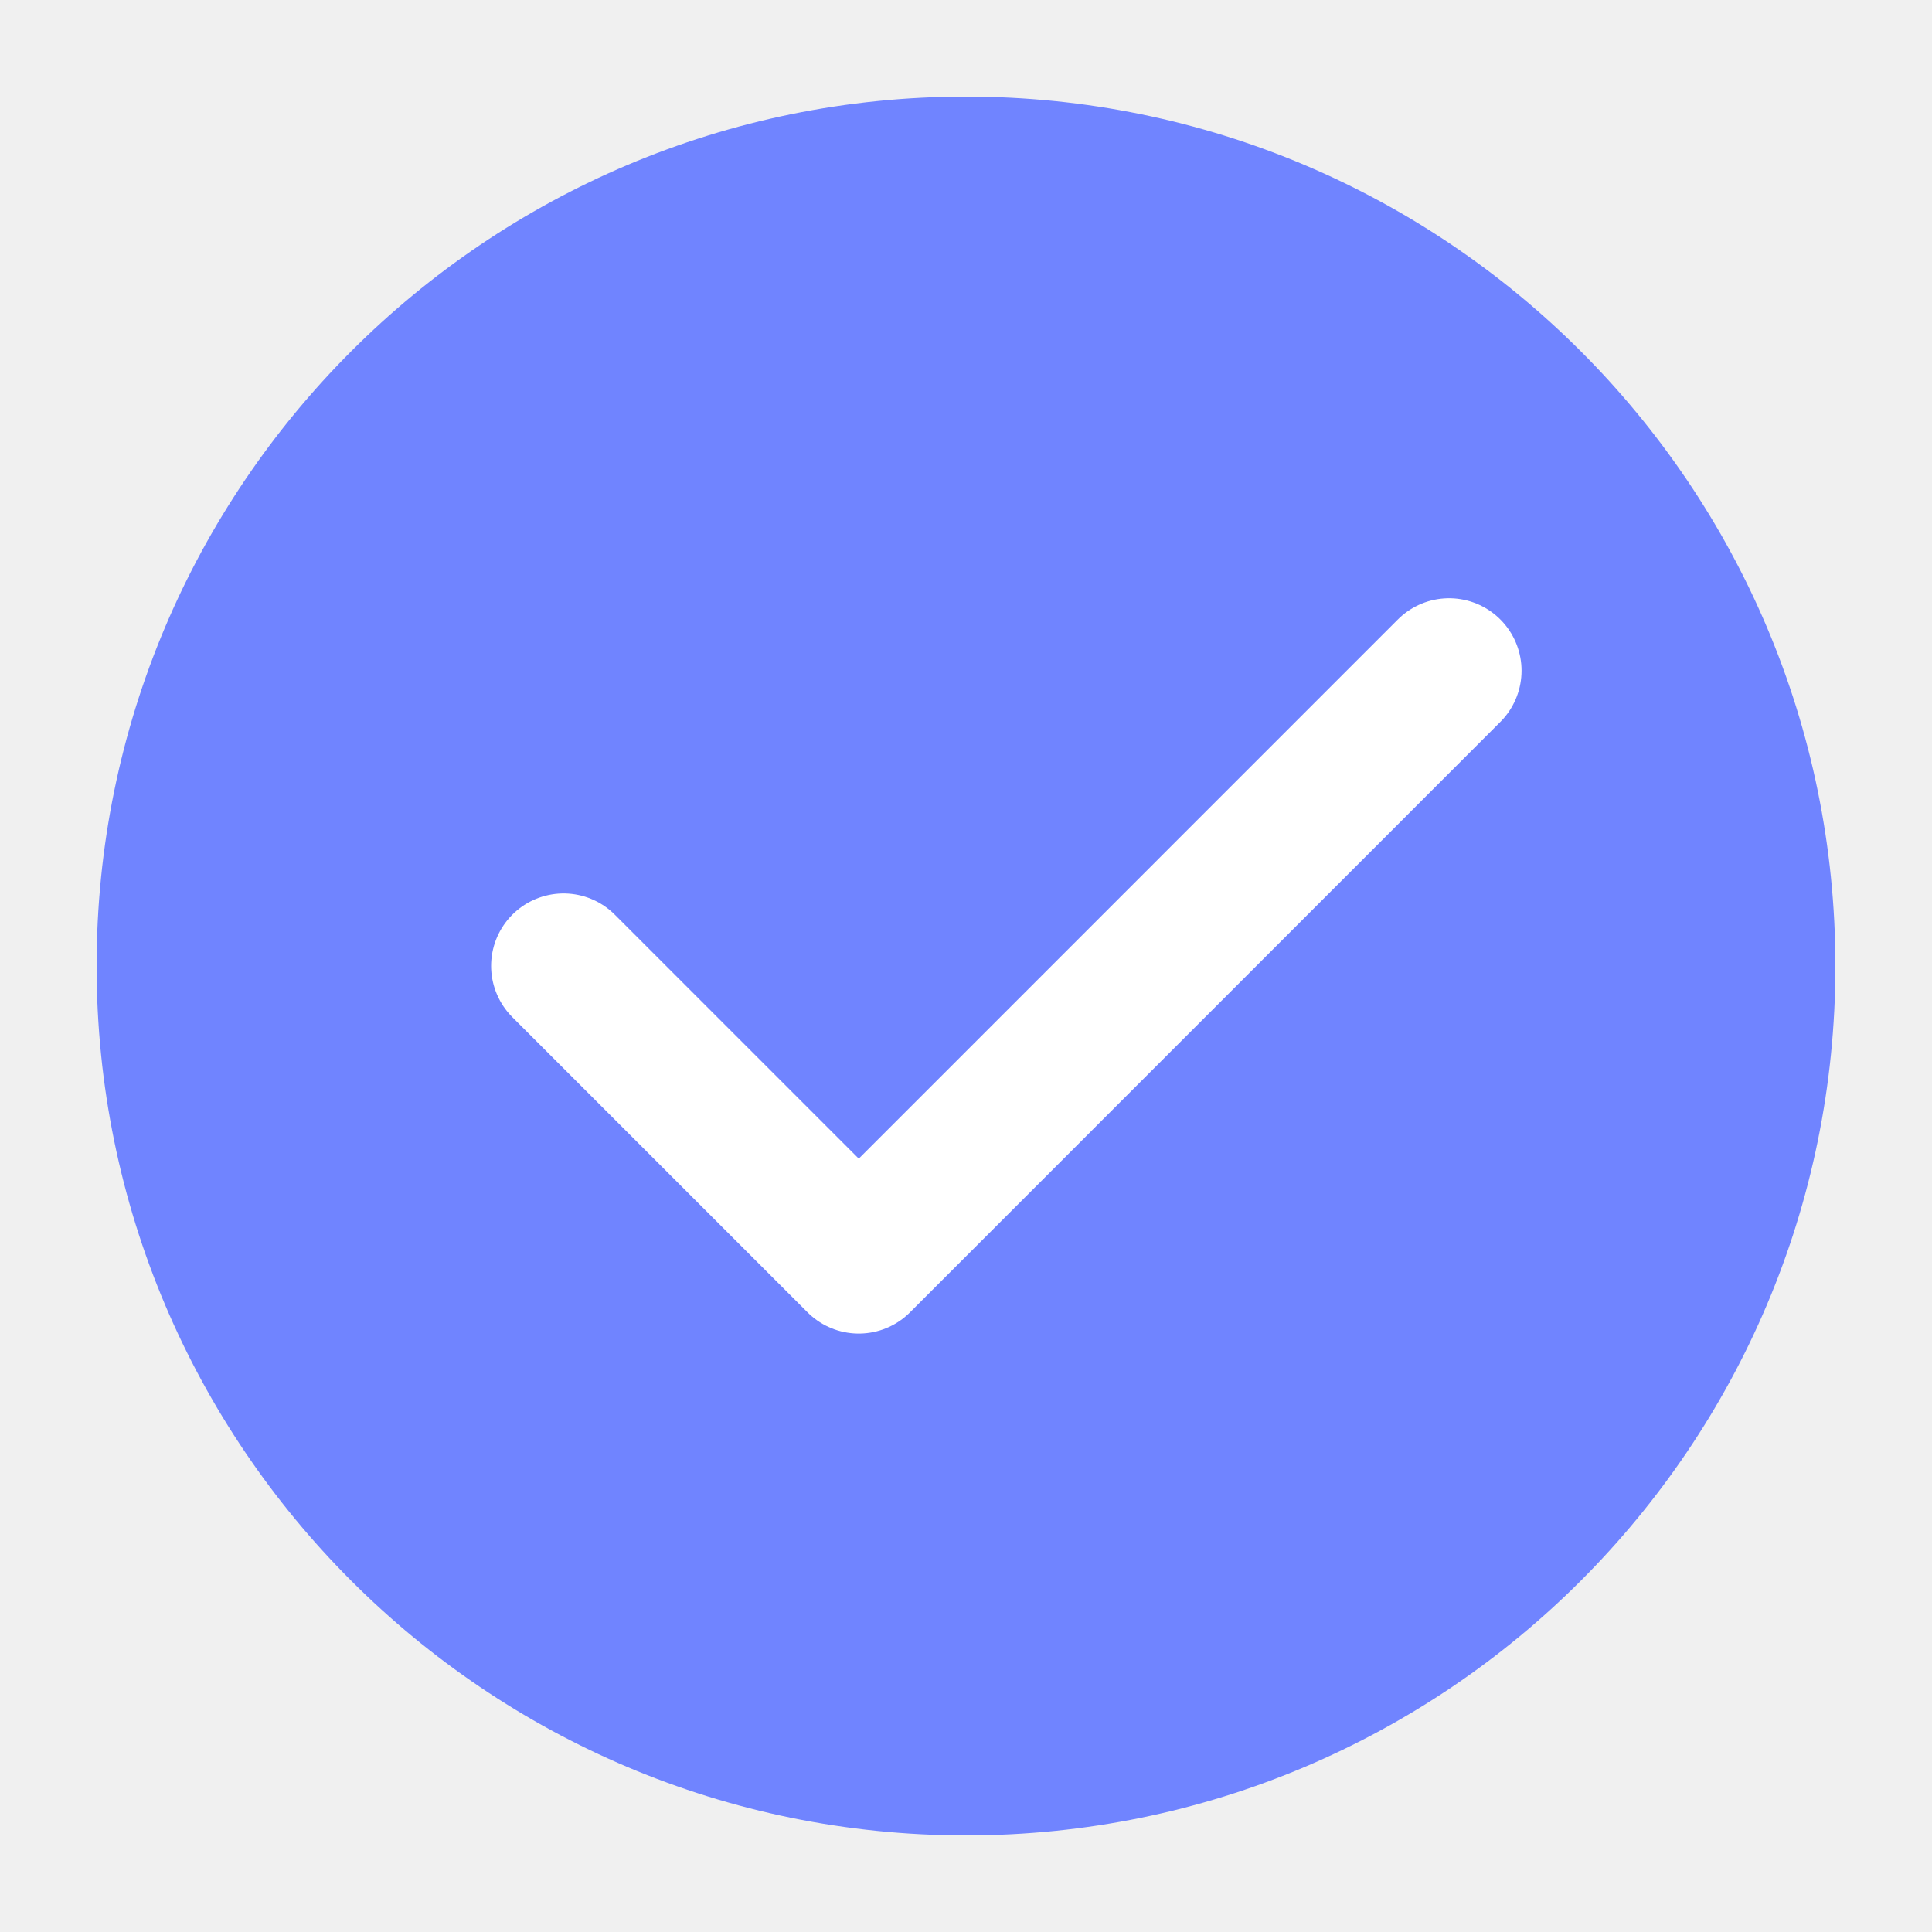
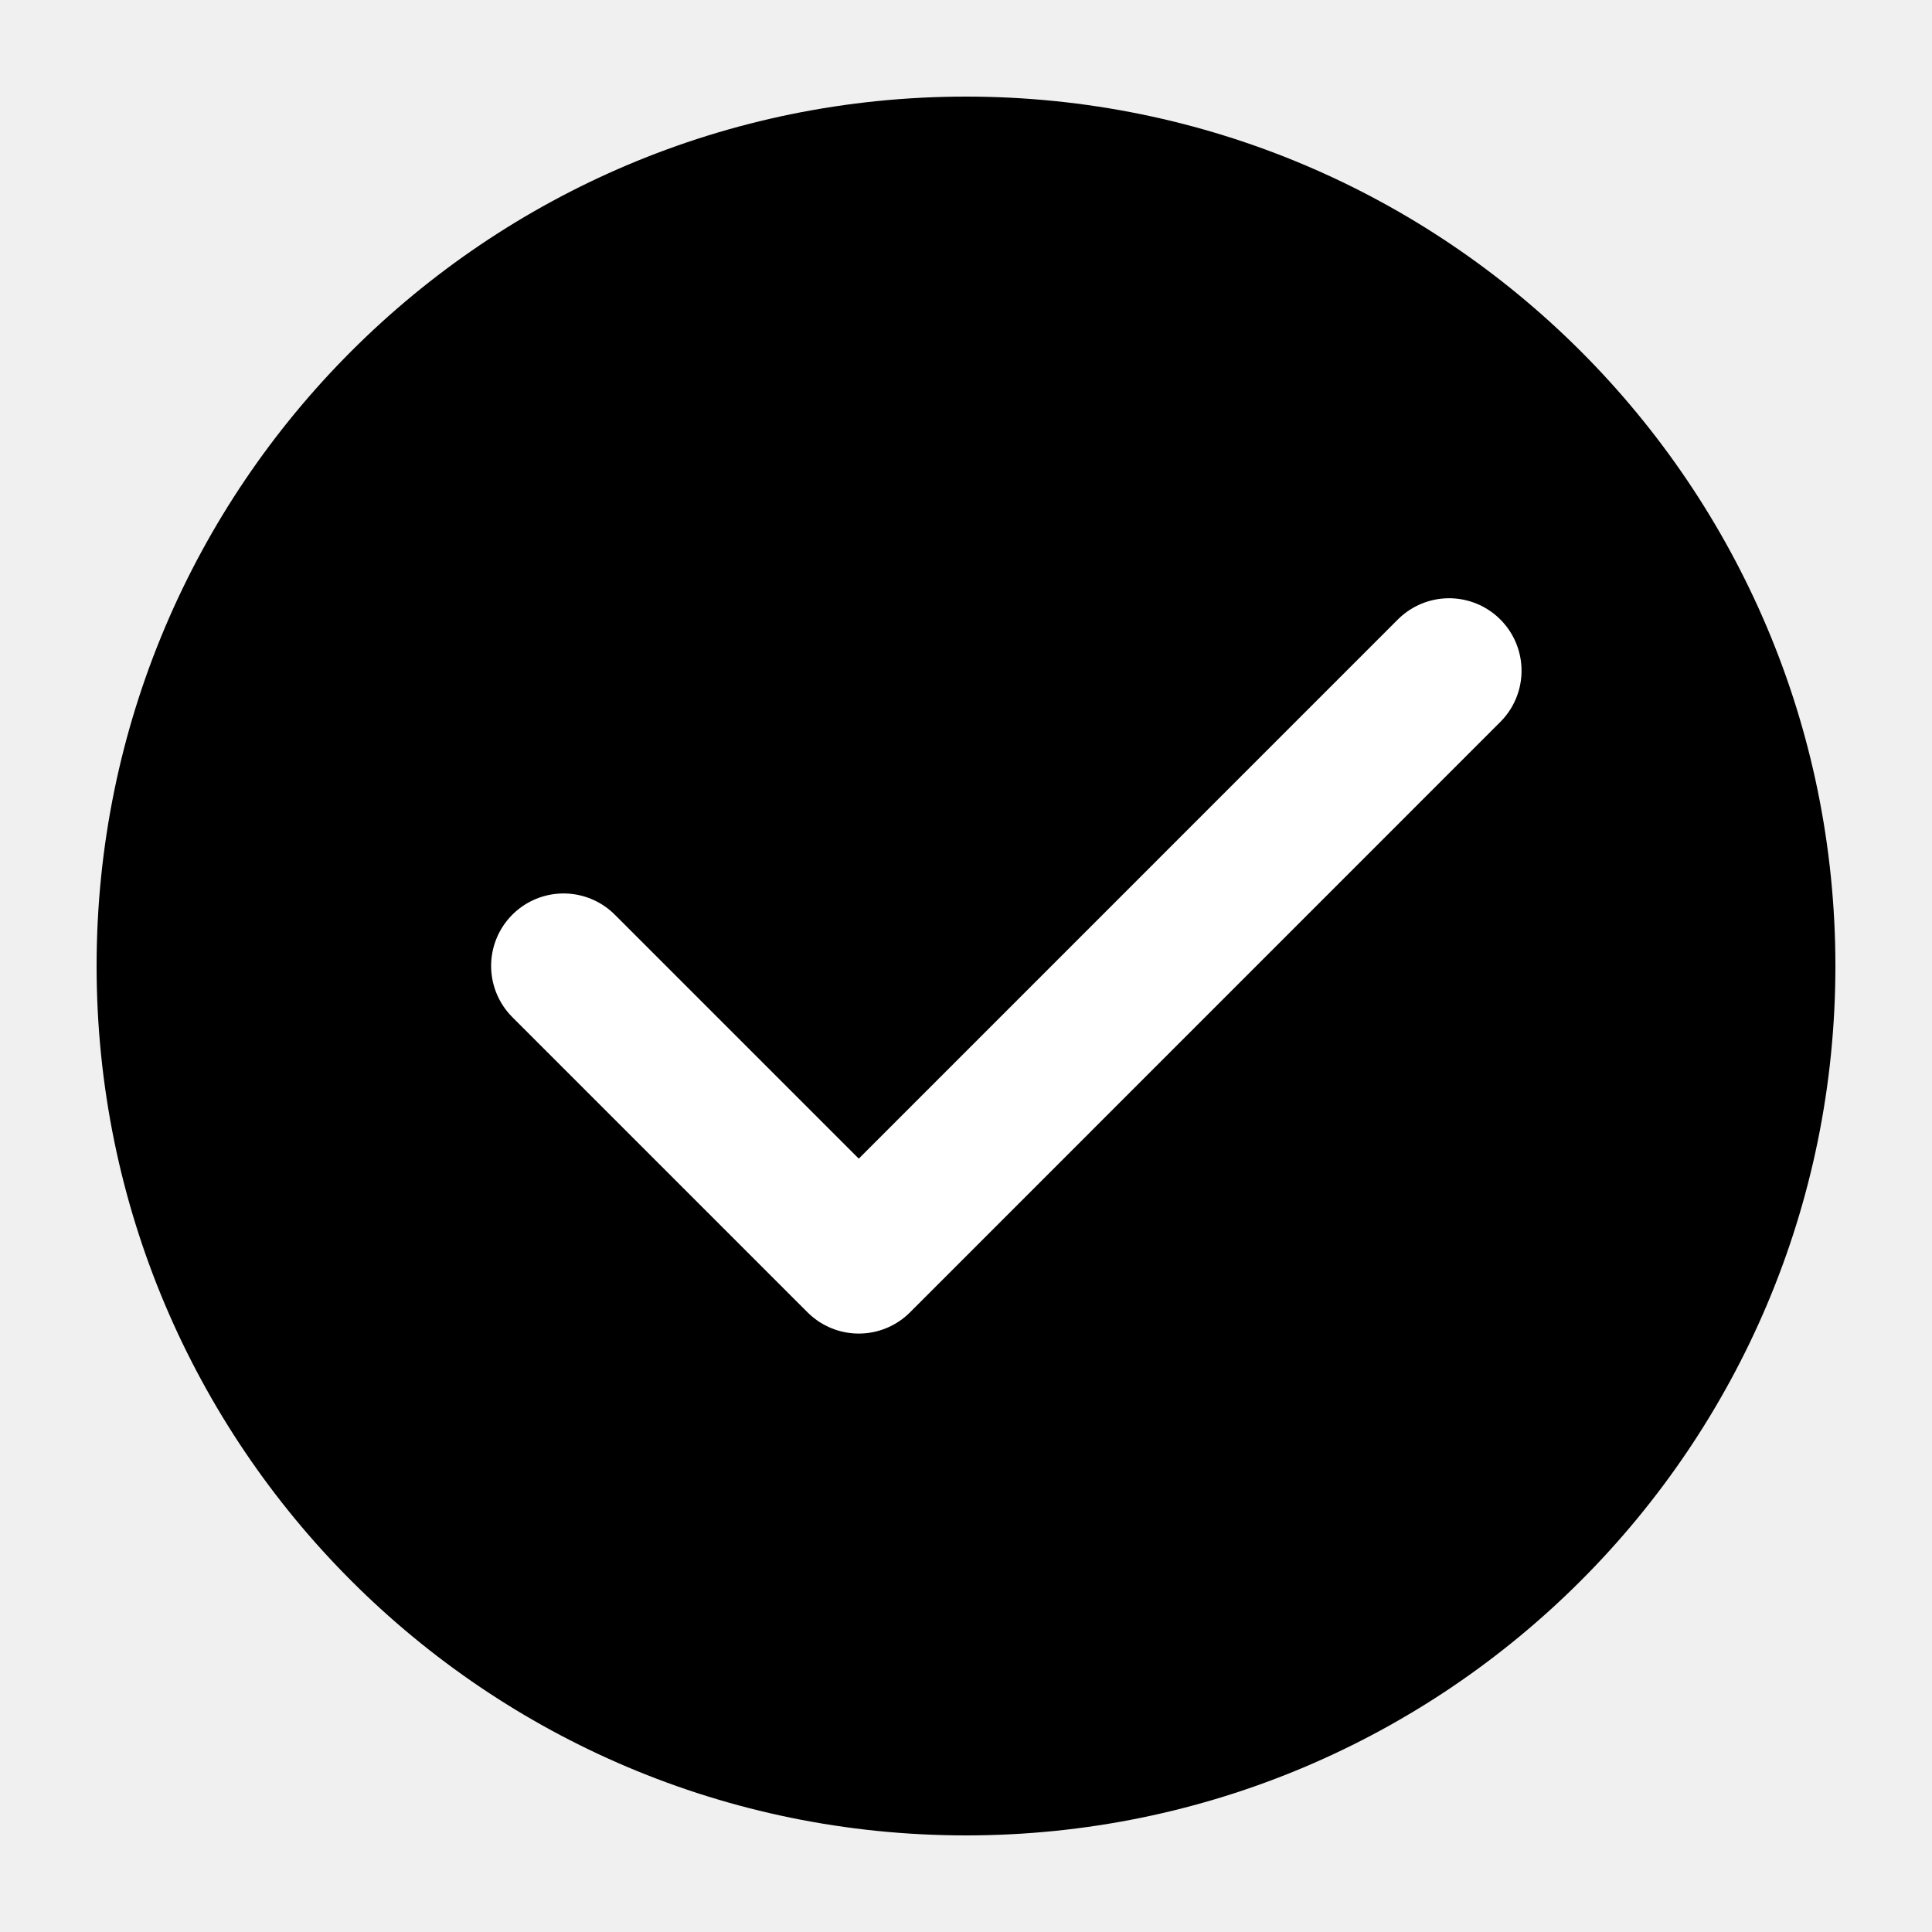
<svg xmlns="http://www.w3.org/2000/svg" width="20" height="20" viewBox="0 0 20 20" fill="none">
-   <path d="M10 19C12.485 19 14.735 17.993 16.364 16.364C17.993 14.735 19 12.485 19 10C19 7.515 17.993 5.265 16.364 3.636C14.735 2.007 12.485 1 10 1C7.515 1 5.265 2.007 3.636 3.636C2.007 5.265 1 7.515 1 10C1 12.485 2.007 14.735 3.636 16.364C5.265 17.993 7.515 19 10 19Z" fill="#7084FF" />
+   <path d="M10 19C12.485 19 14.735 17.993 16.364 16.364C17.993 14.735 19 12.485 19 10C19 7.515 17.993 5.265 16.364 3.636C14.735 2.007 12.485 1 10 1C7.515 1 5.265 2.007 3.636 3.636C2.007 5.265 1 7.515 1 10C1 12.485 2.007 14.735 3.636 16.364C5.265 17.993 7.515 19 10 19Z" fill="#000000" />
  <path d="M5.834 9.999L8.89 13.055L15.001 6.943" stroke="white" stroke-width="1.5" stroke-linecap="round" stroke-linejoin="round" />
</svg>
